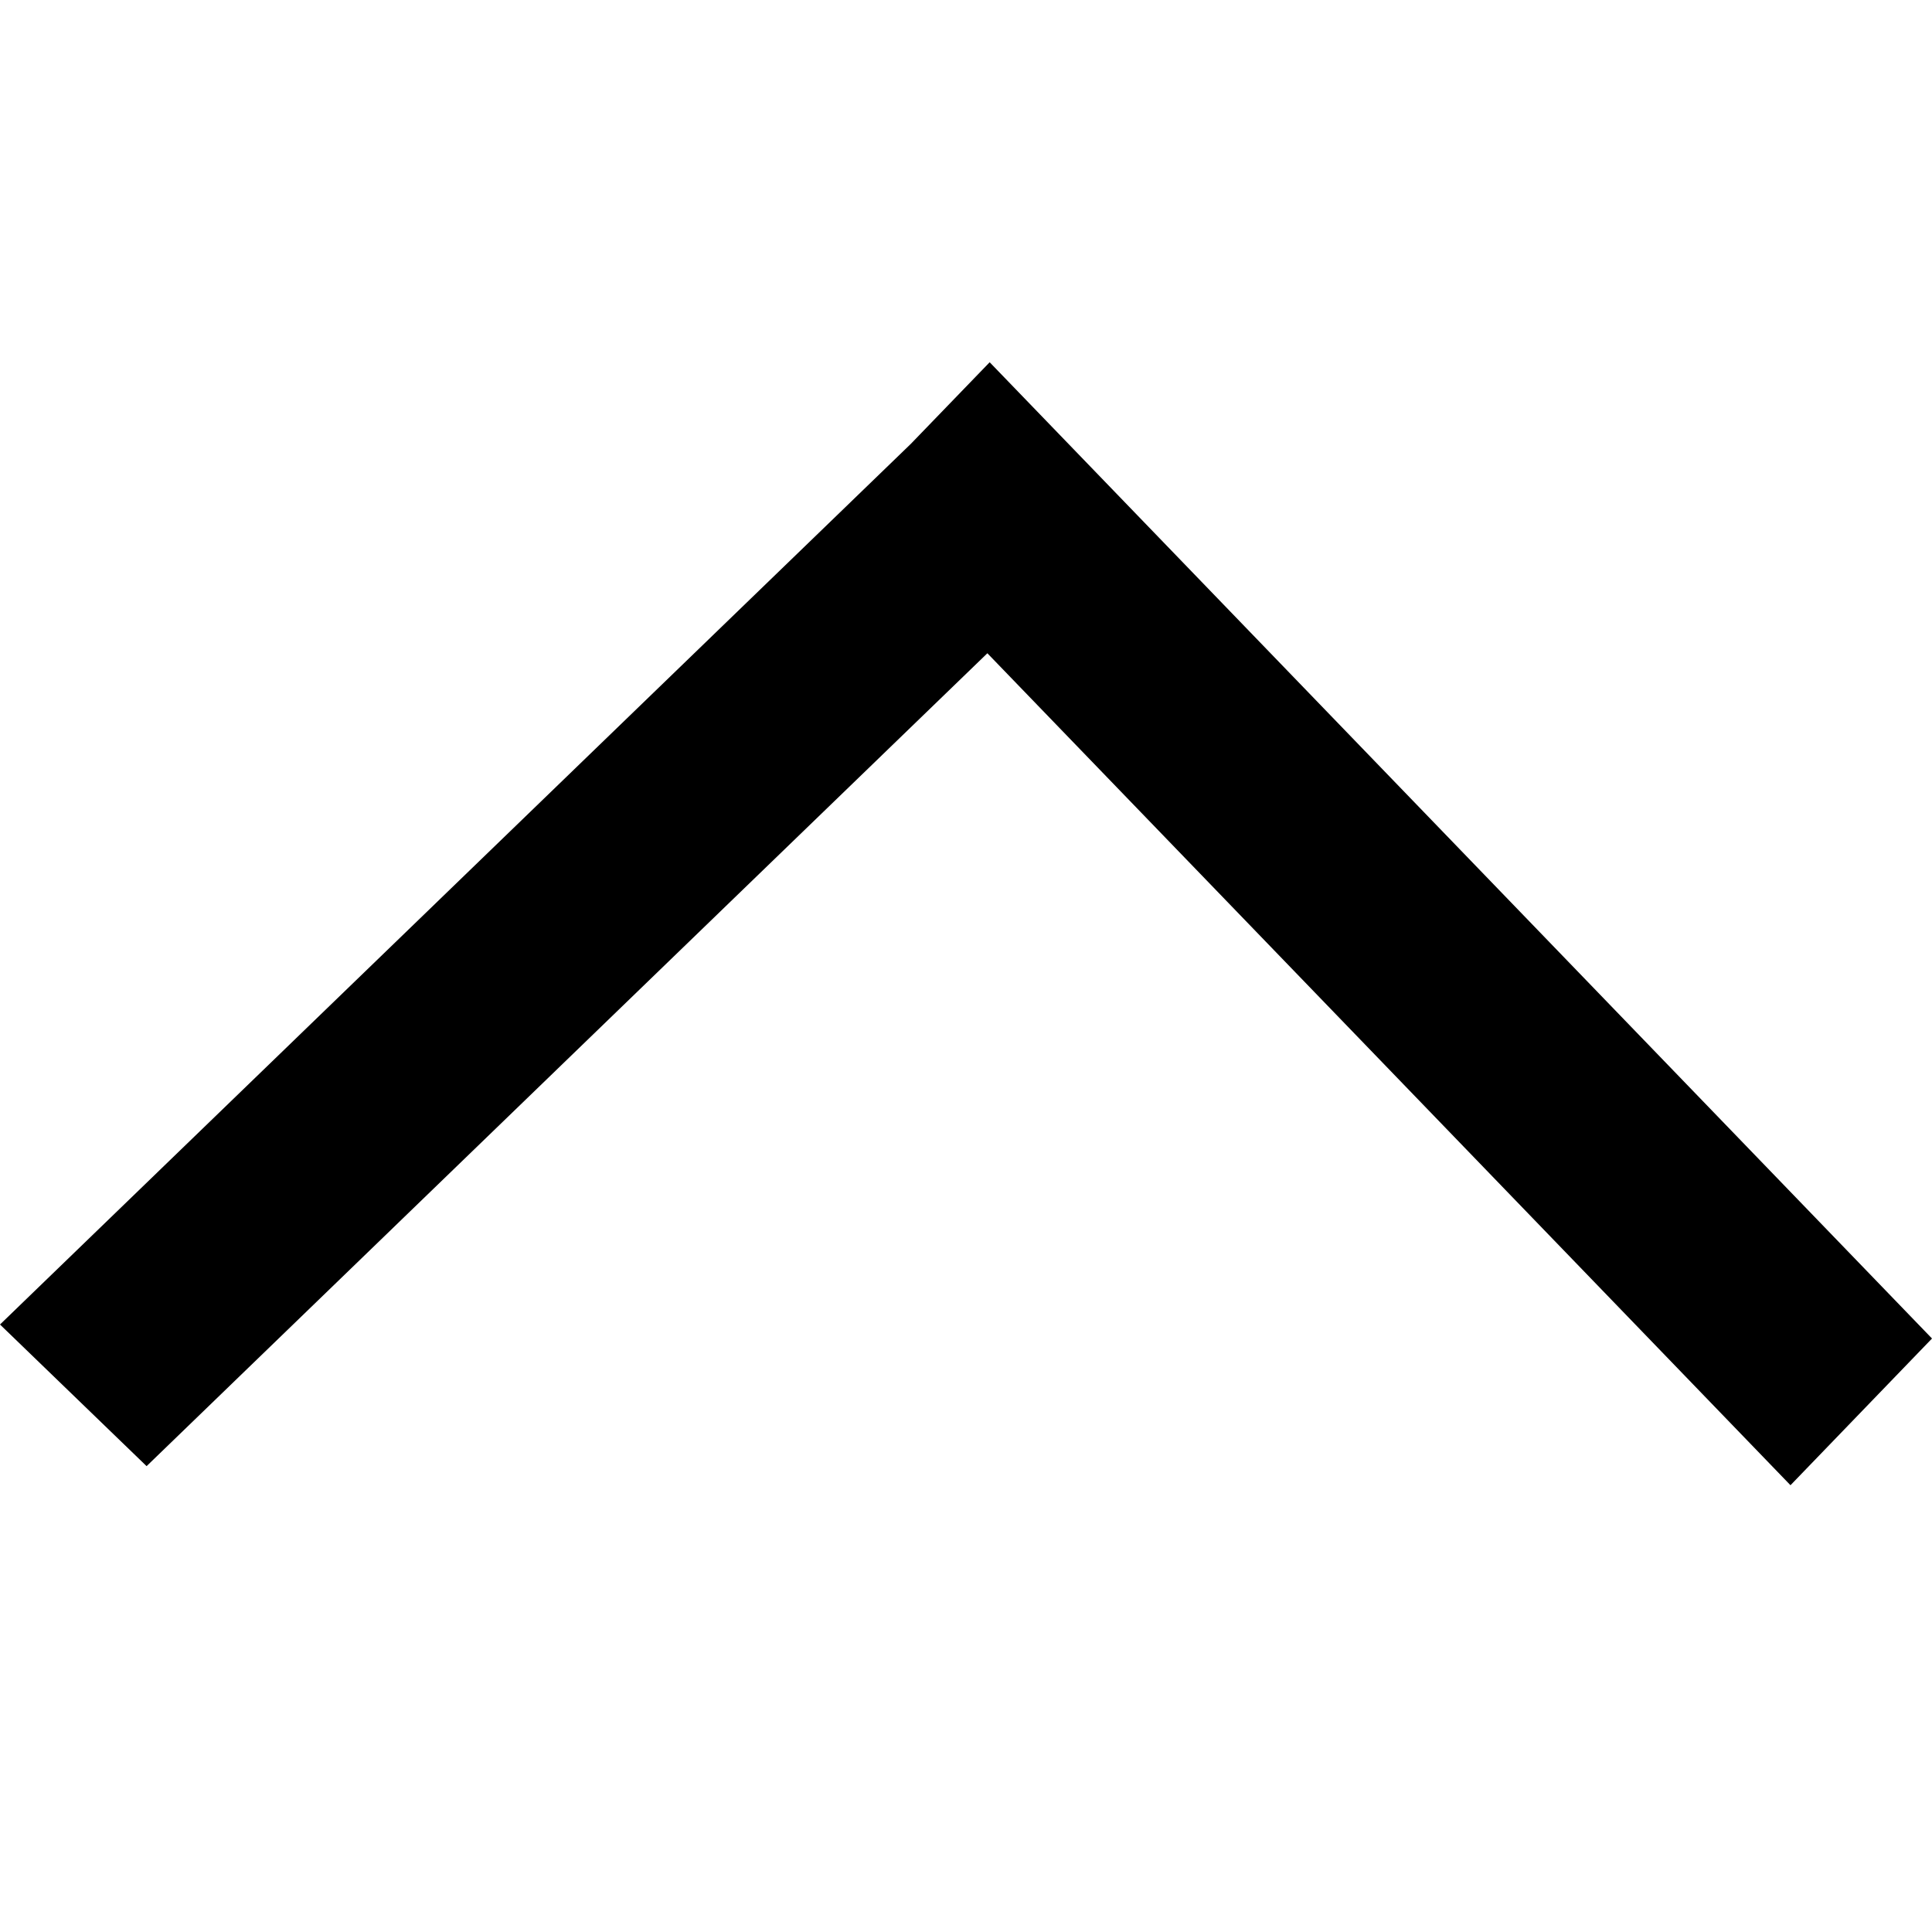
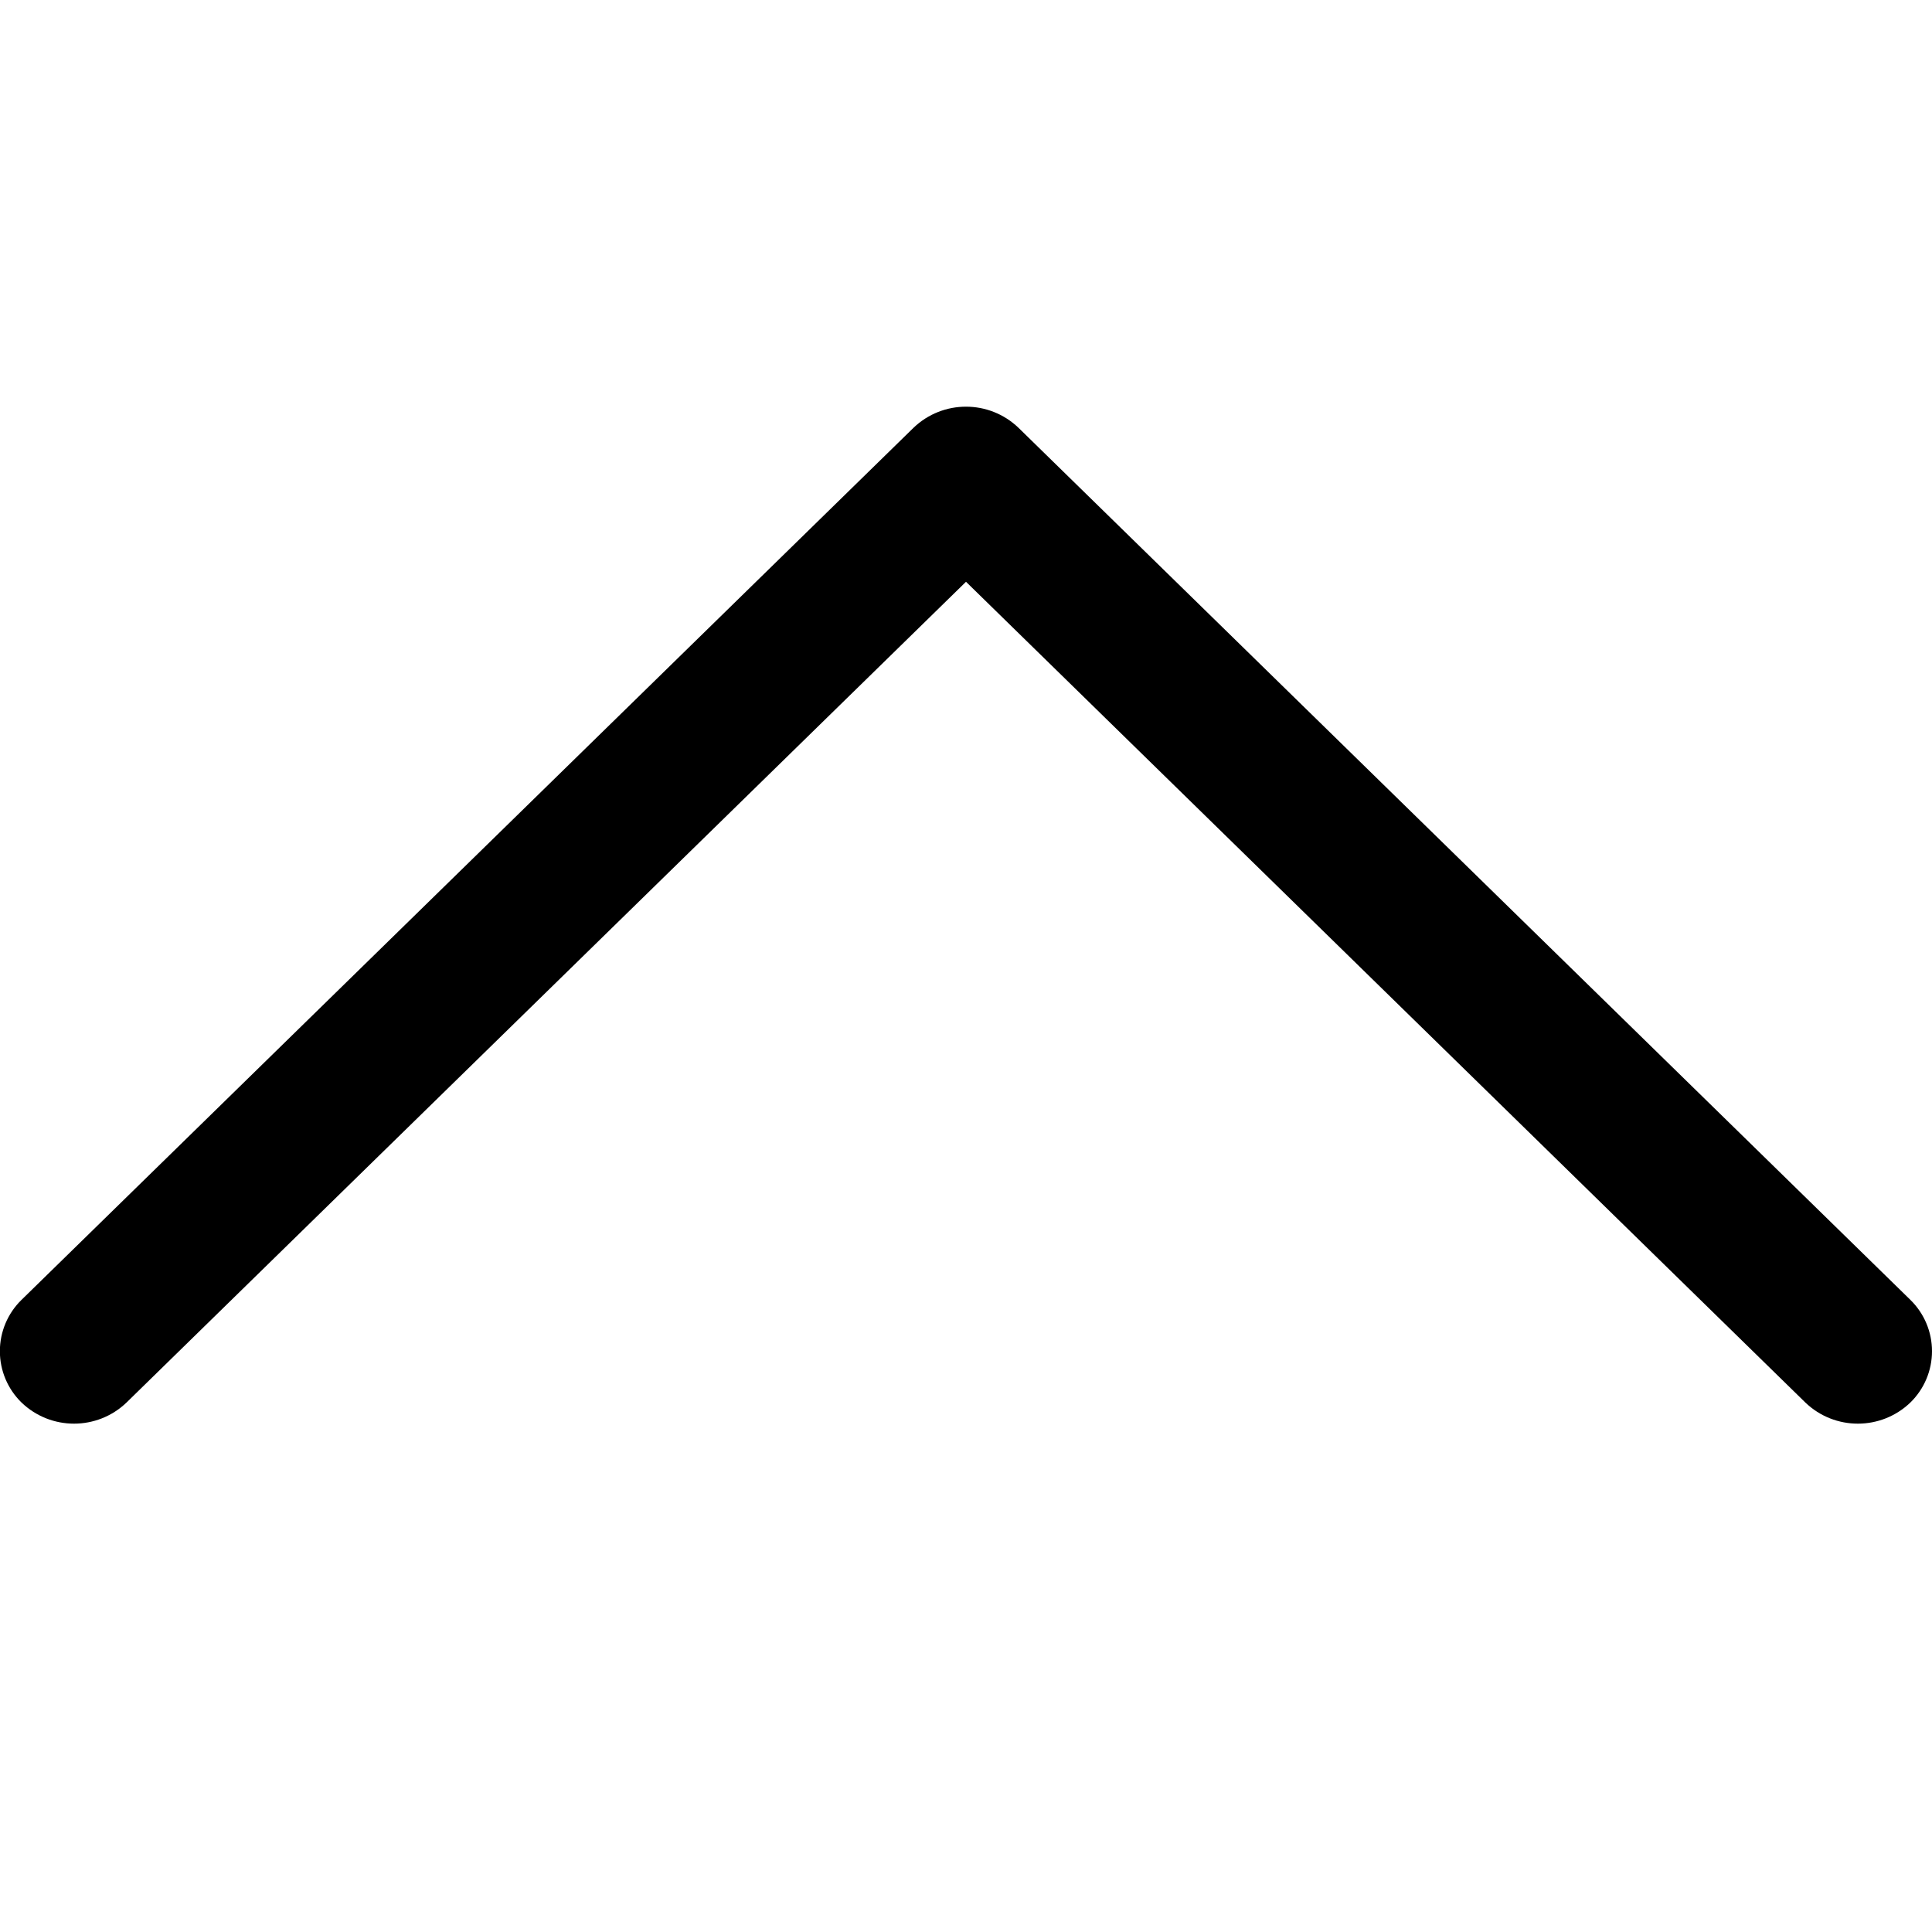
<svg xmlns="http://www.w3.org/2000/svg" id="icon-chevron-up" viewBox="0 0 16 16">
-   <path d="M8.177 5.41l-6.963 6.732L0 10.969l7.542-7.292L8.196 3 16 11.085 14.828 12.3z" fill-rule="evenodd" />
+   <path d="M7.565 3.543a.628.628 0 0 1 .87 0l7.386 7.222a.594.594 0 0 1 0 .85.628.628 0 0 1-.87 0L8 4.818l-6.952 6.797a.628.628 0 0 1-.87 0 .594.594 0 0 1 0-.85l7.387-7.222Z" />
</svg>
